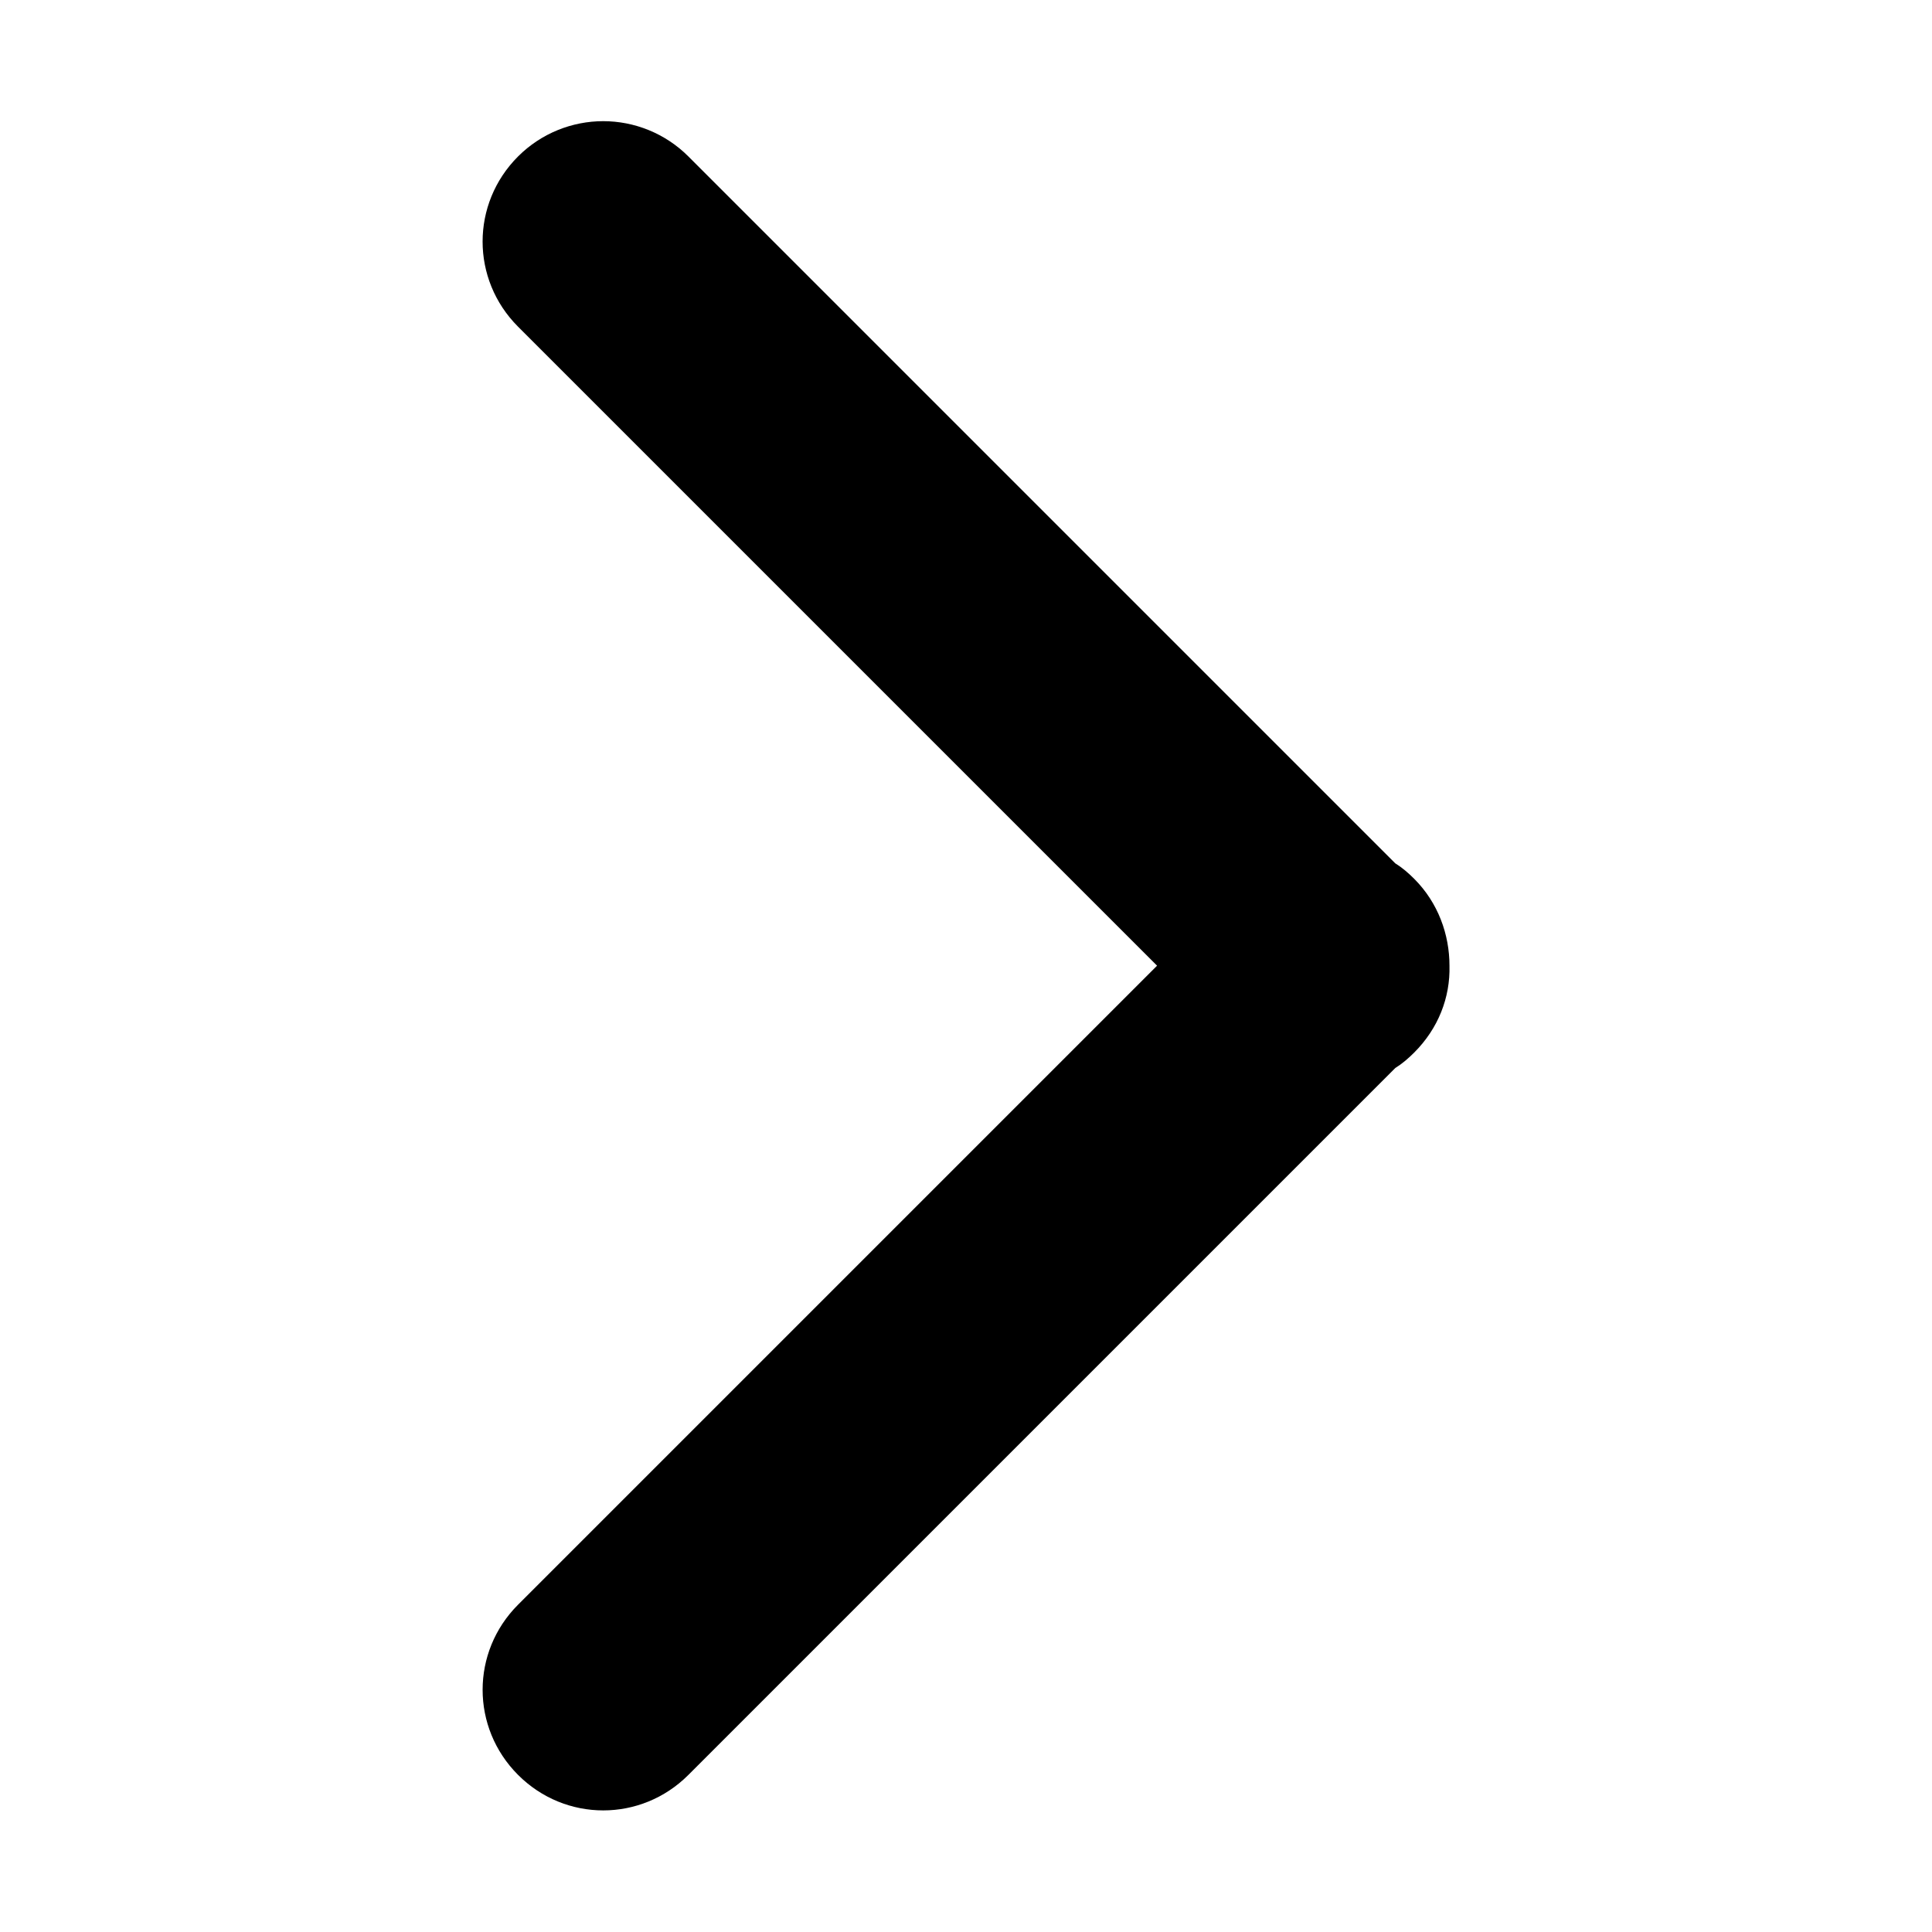
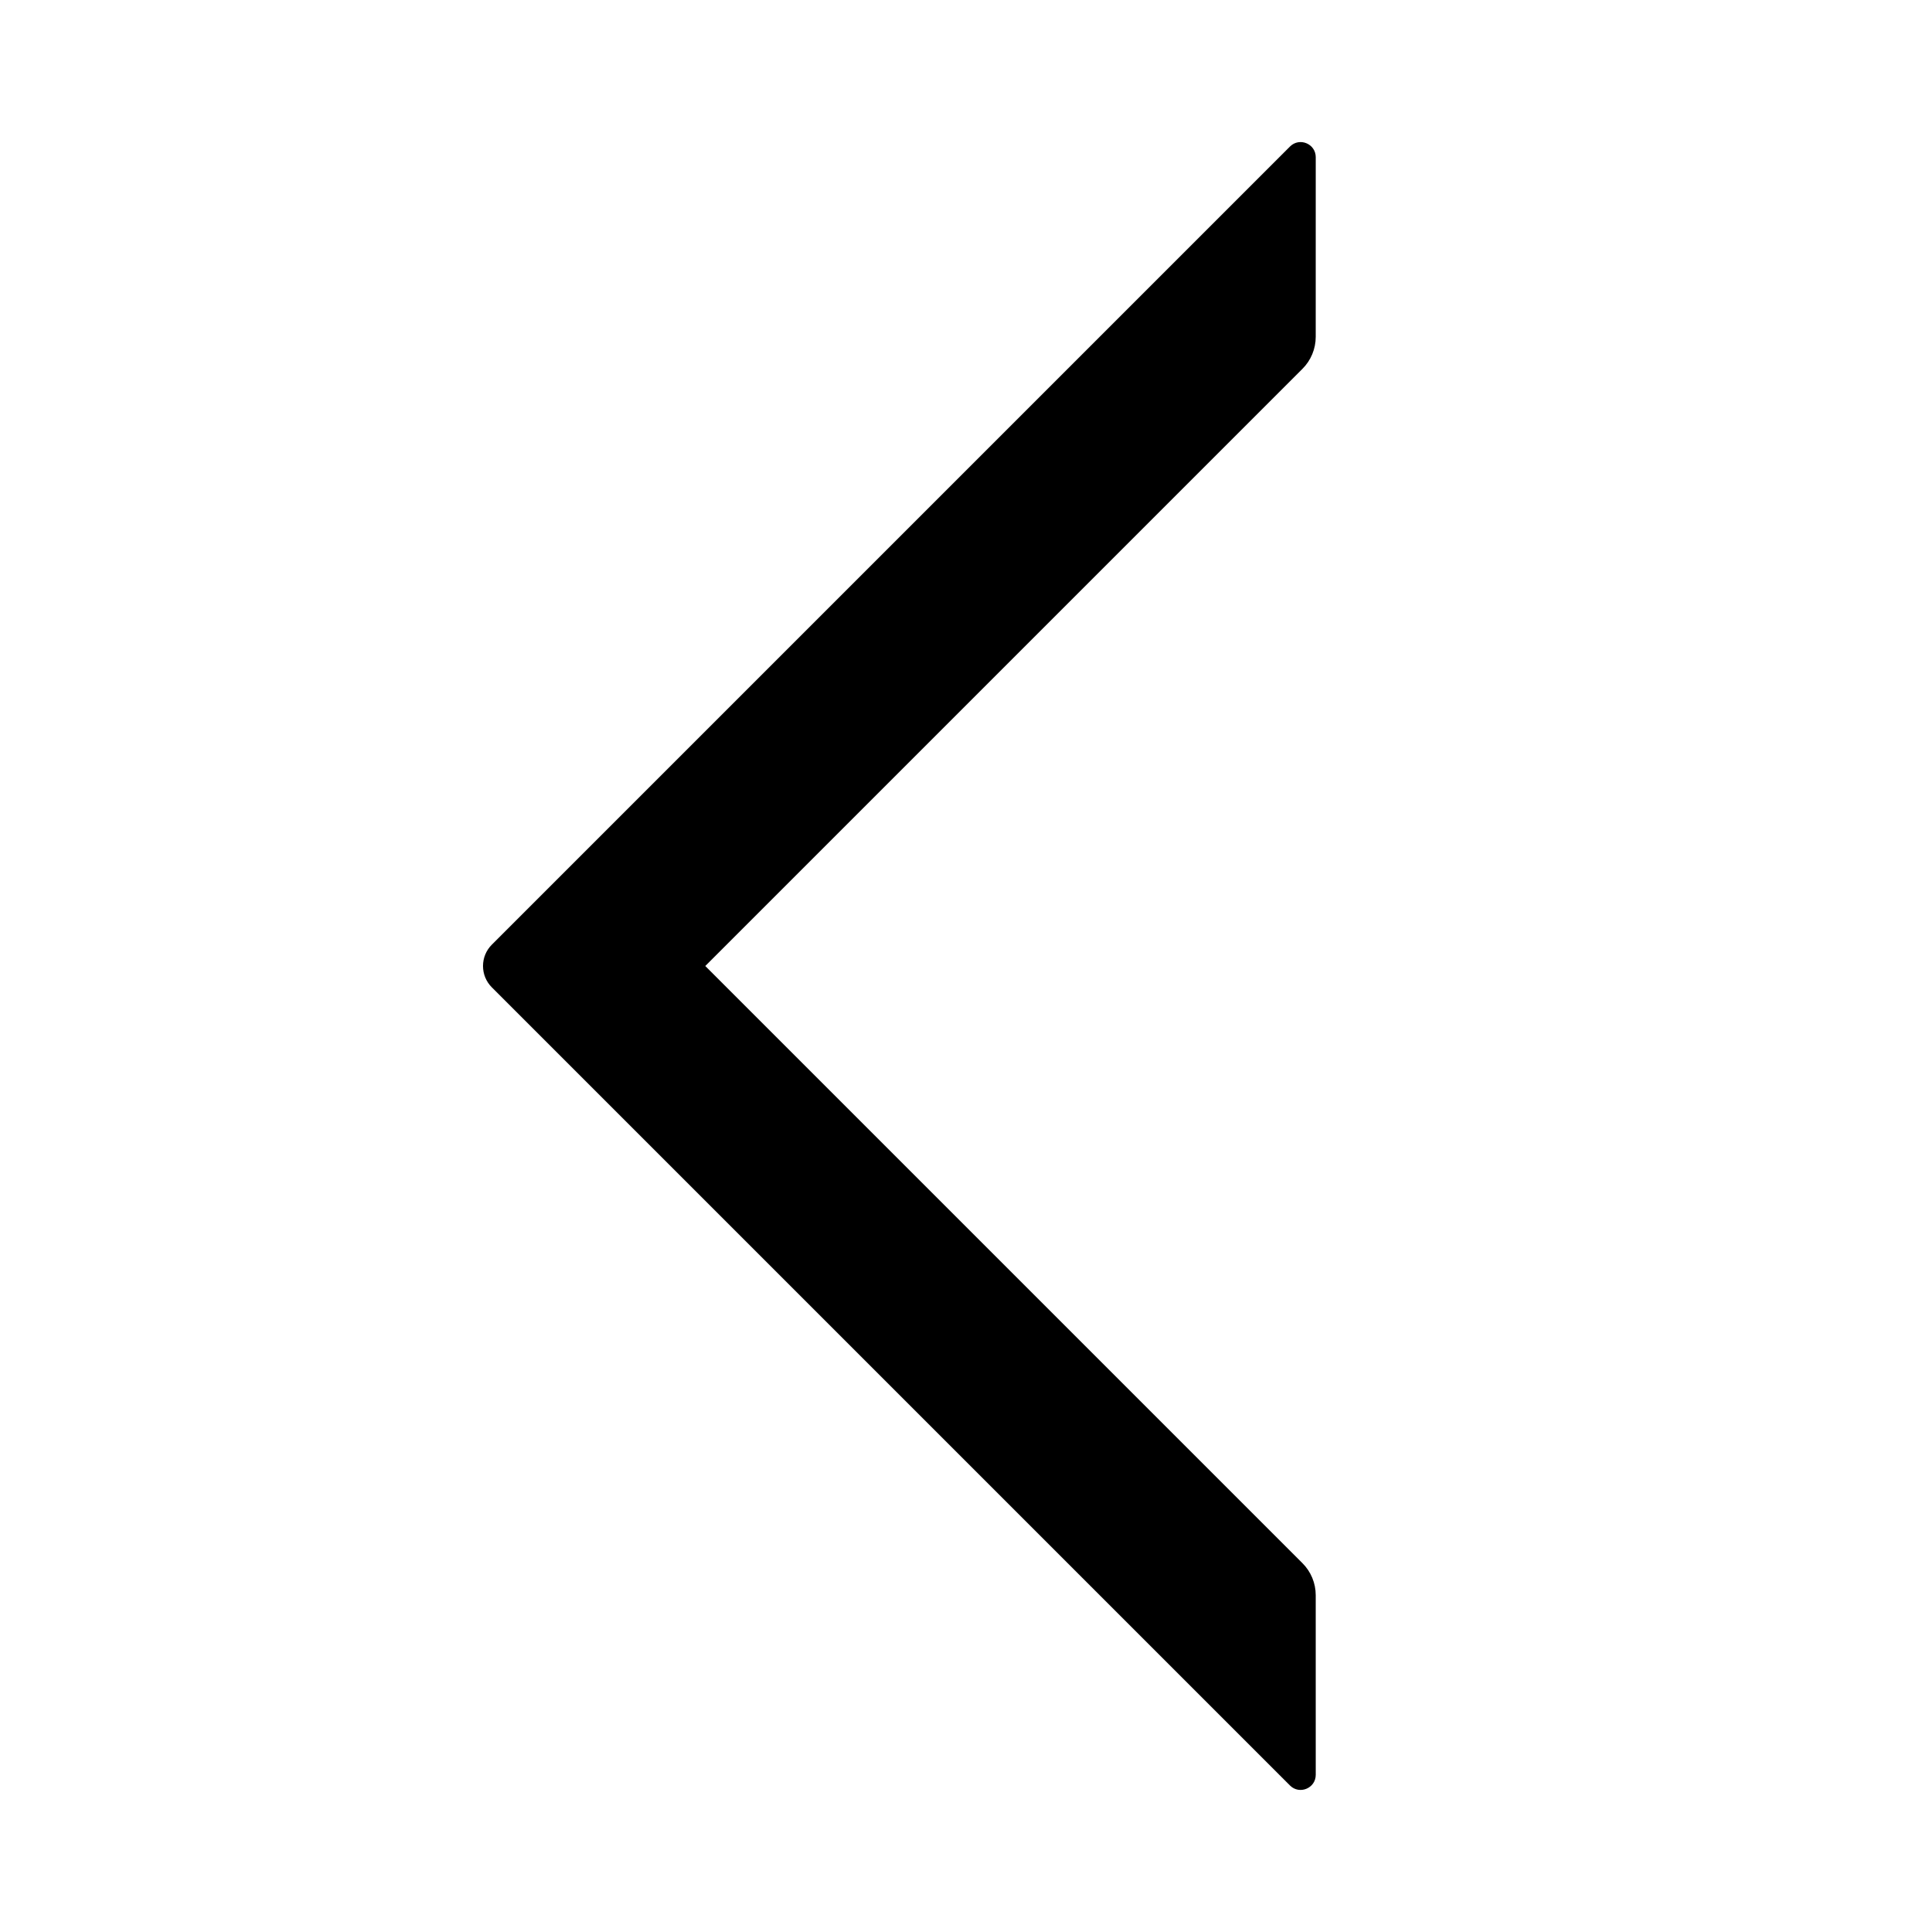
- <svg xmlns="http://www.w3.org/2000/svg" t="1707923484371" class="icon" viewBox="0 0 1024 1024" version="1.1" p-id="1711" width="200" height="200">
-   <path d="M613.27 511.83L274.6 850.5c-25.07 25.07-25.07 65.18 0 90.25s65.18 25.07 90.25 0l374.68-374.68c3.65-2.28 6.84-5.01 10.03-8.2 12.76-12.76 19.14-29.17 18.69-46.04 0-16.41-5.93-33.27-18.69-46.04-3.19-3.19-6.38-5.93-10.03-8.2L364.85 82.91c-12.31-12.31-28.72-18.69-45.13-18.69s-32.82 6.38-45.13 18.69c-25.07 25.07-25.07 65.18 0 90.25l338.68 338.67z" p-id="1712" />
+ <svg xmlns="http://www.w3.org/2000/svg" t="1707964877752" class="icon" viewBox="0 0 1024 1024" version="1.1" p-id="2000" width="200" height="200">
+   <path d="M690.33 195.494c4.5-4.5 7.03-10.6 7.03-16.97l0.01-95.2c0.01-7.13-8.62-10.71-13.66-5.66l-423.03 423.03c-6.24 6.25-6.24 16.37 0 22.62l423.03 423.03c5.04 5.05 13.67 1.47 13.66-5.66l-0.01-95.2c0-6.37-2.53-12.47-7.03-16.97l-316.51-316.51 316.51-316.51z" p-id="2001" />
</svg>
